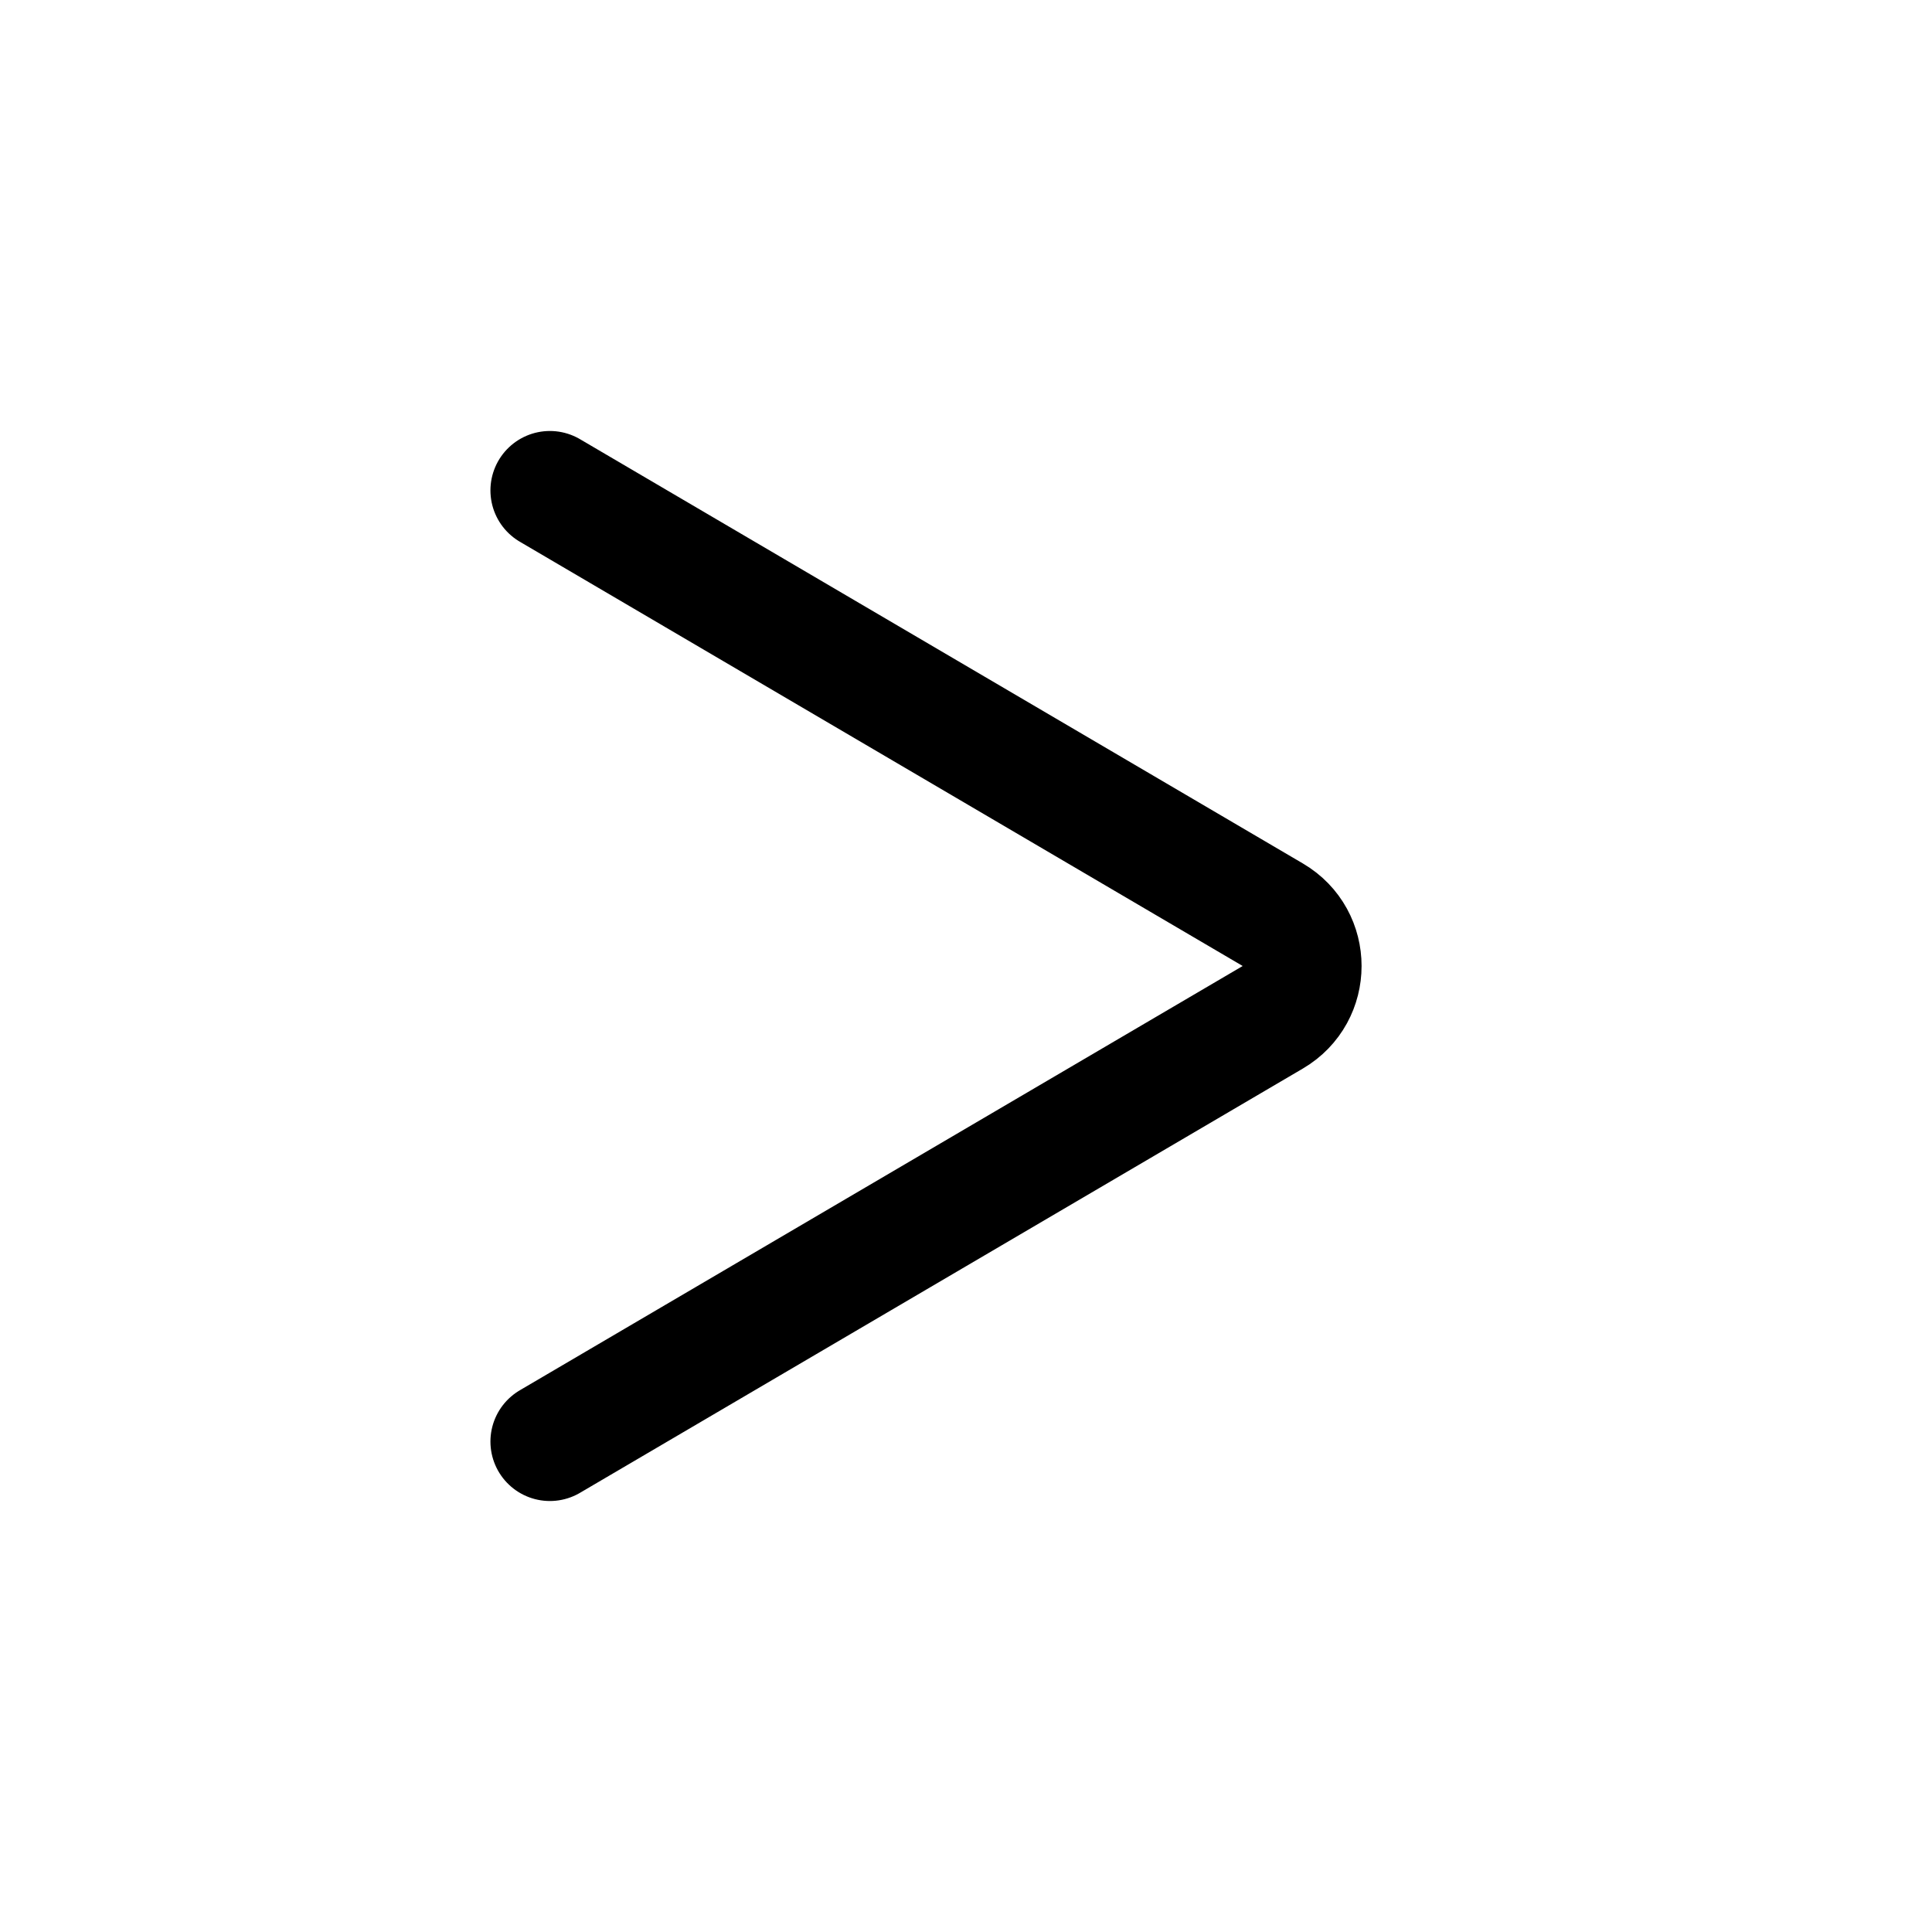
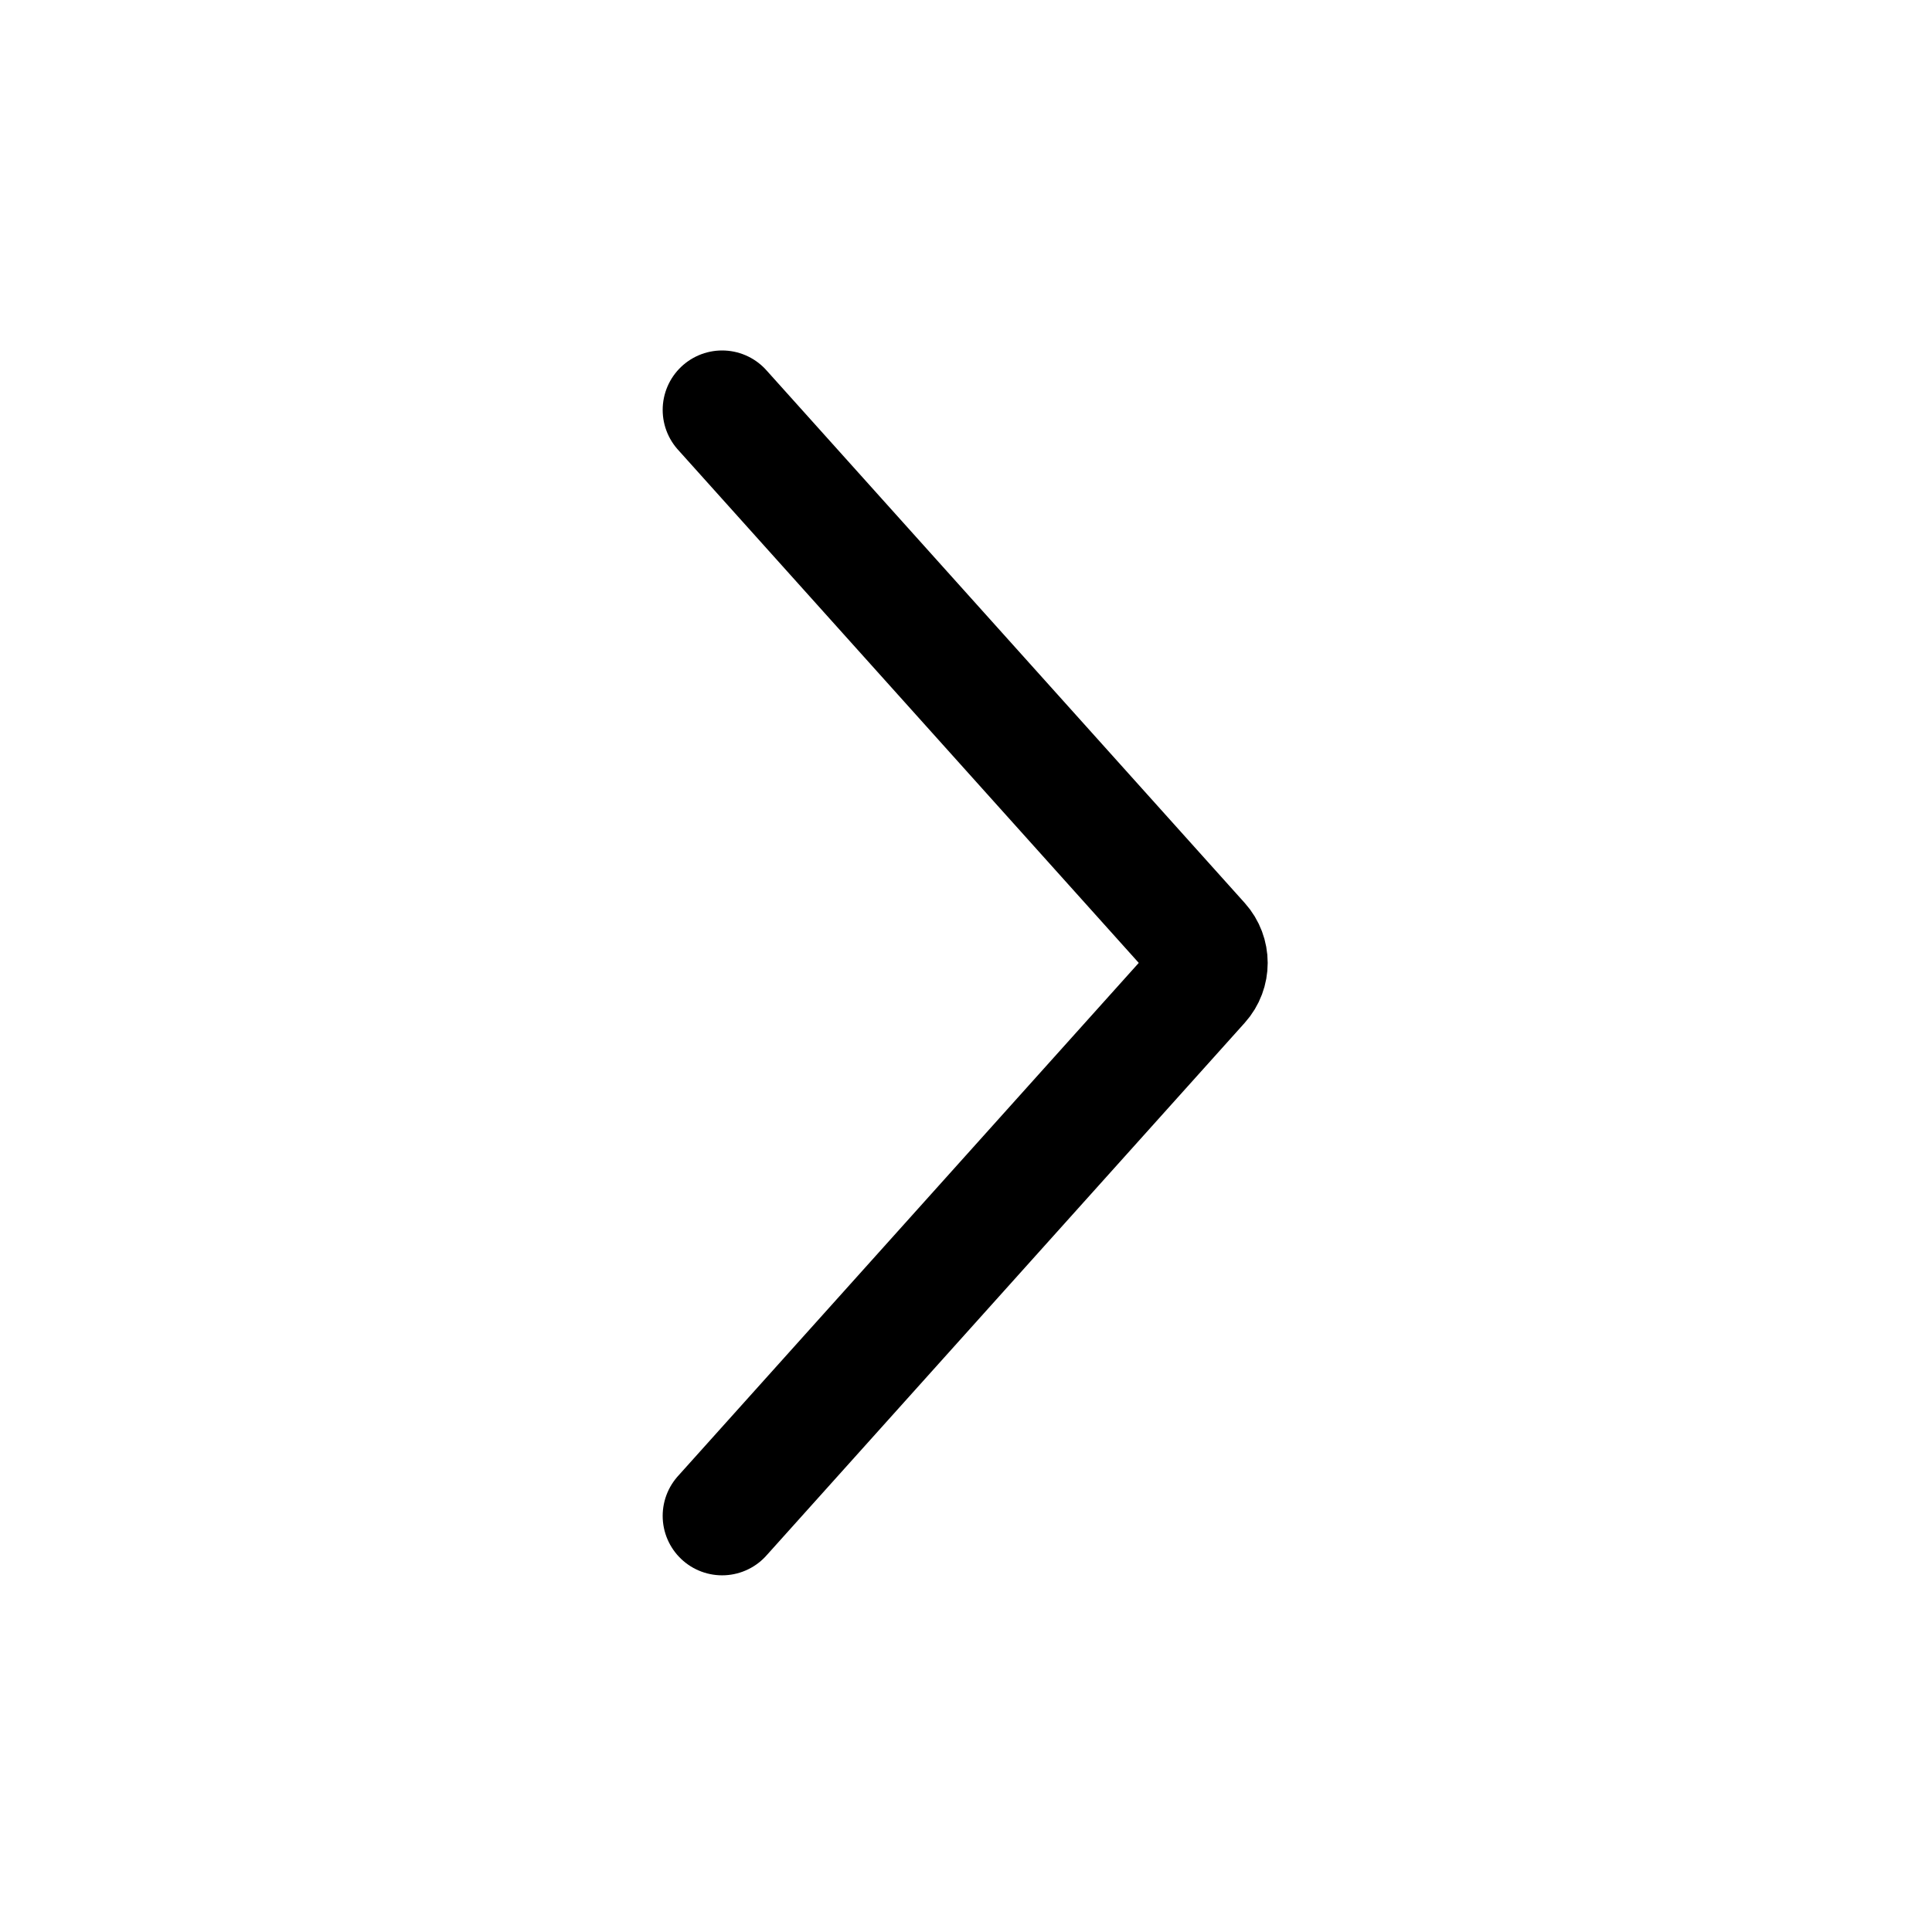
<svg xmlns="http://www.w3.org/2000/svg" width="65" height="65" viewBox="0 0 65 65" fill="none">
-   <path d="M18.5 48.5L42.821 34.225C44.138 33.452 44.138 31.548 42.821 30.775L18.5 16.5" stroke="black" stroke-width="4" stroke-linecap="round" />
+   <path d="M24.295 51L40.39 33.075C40.737 32.689 40.737 32.103 40.39 31.716L24.295 13.791" stroke="black" stroke-width="4" stroke-linecap="round" />
</svg>
